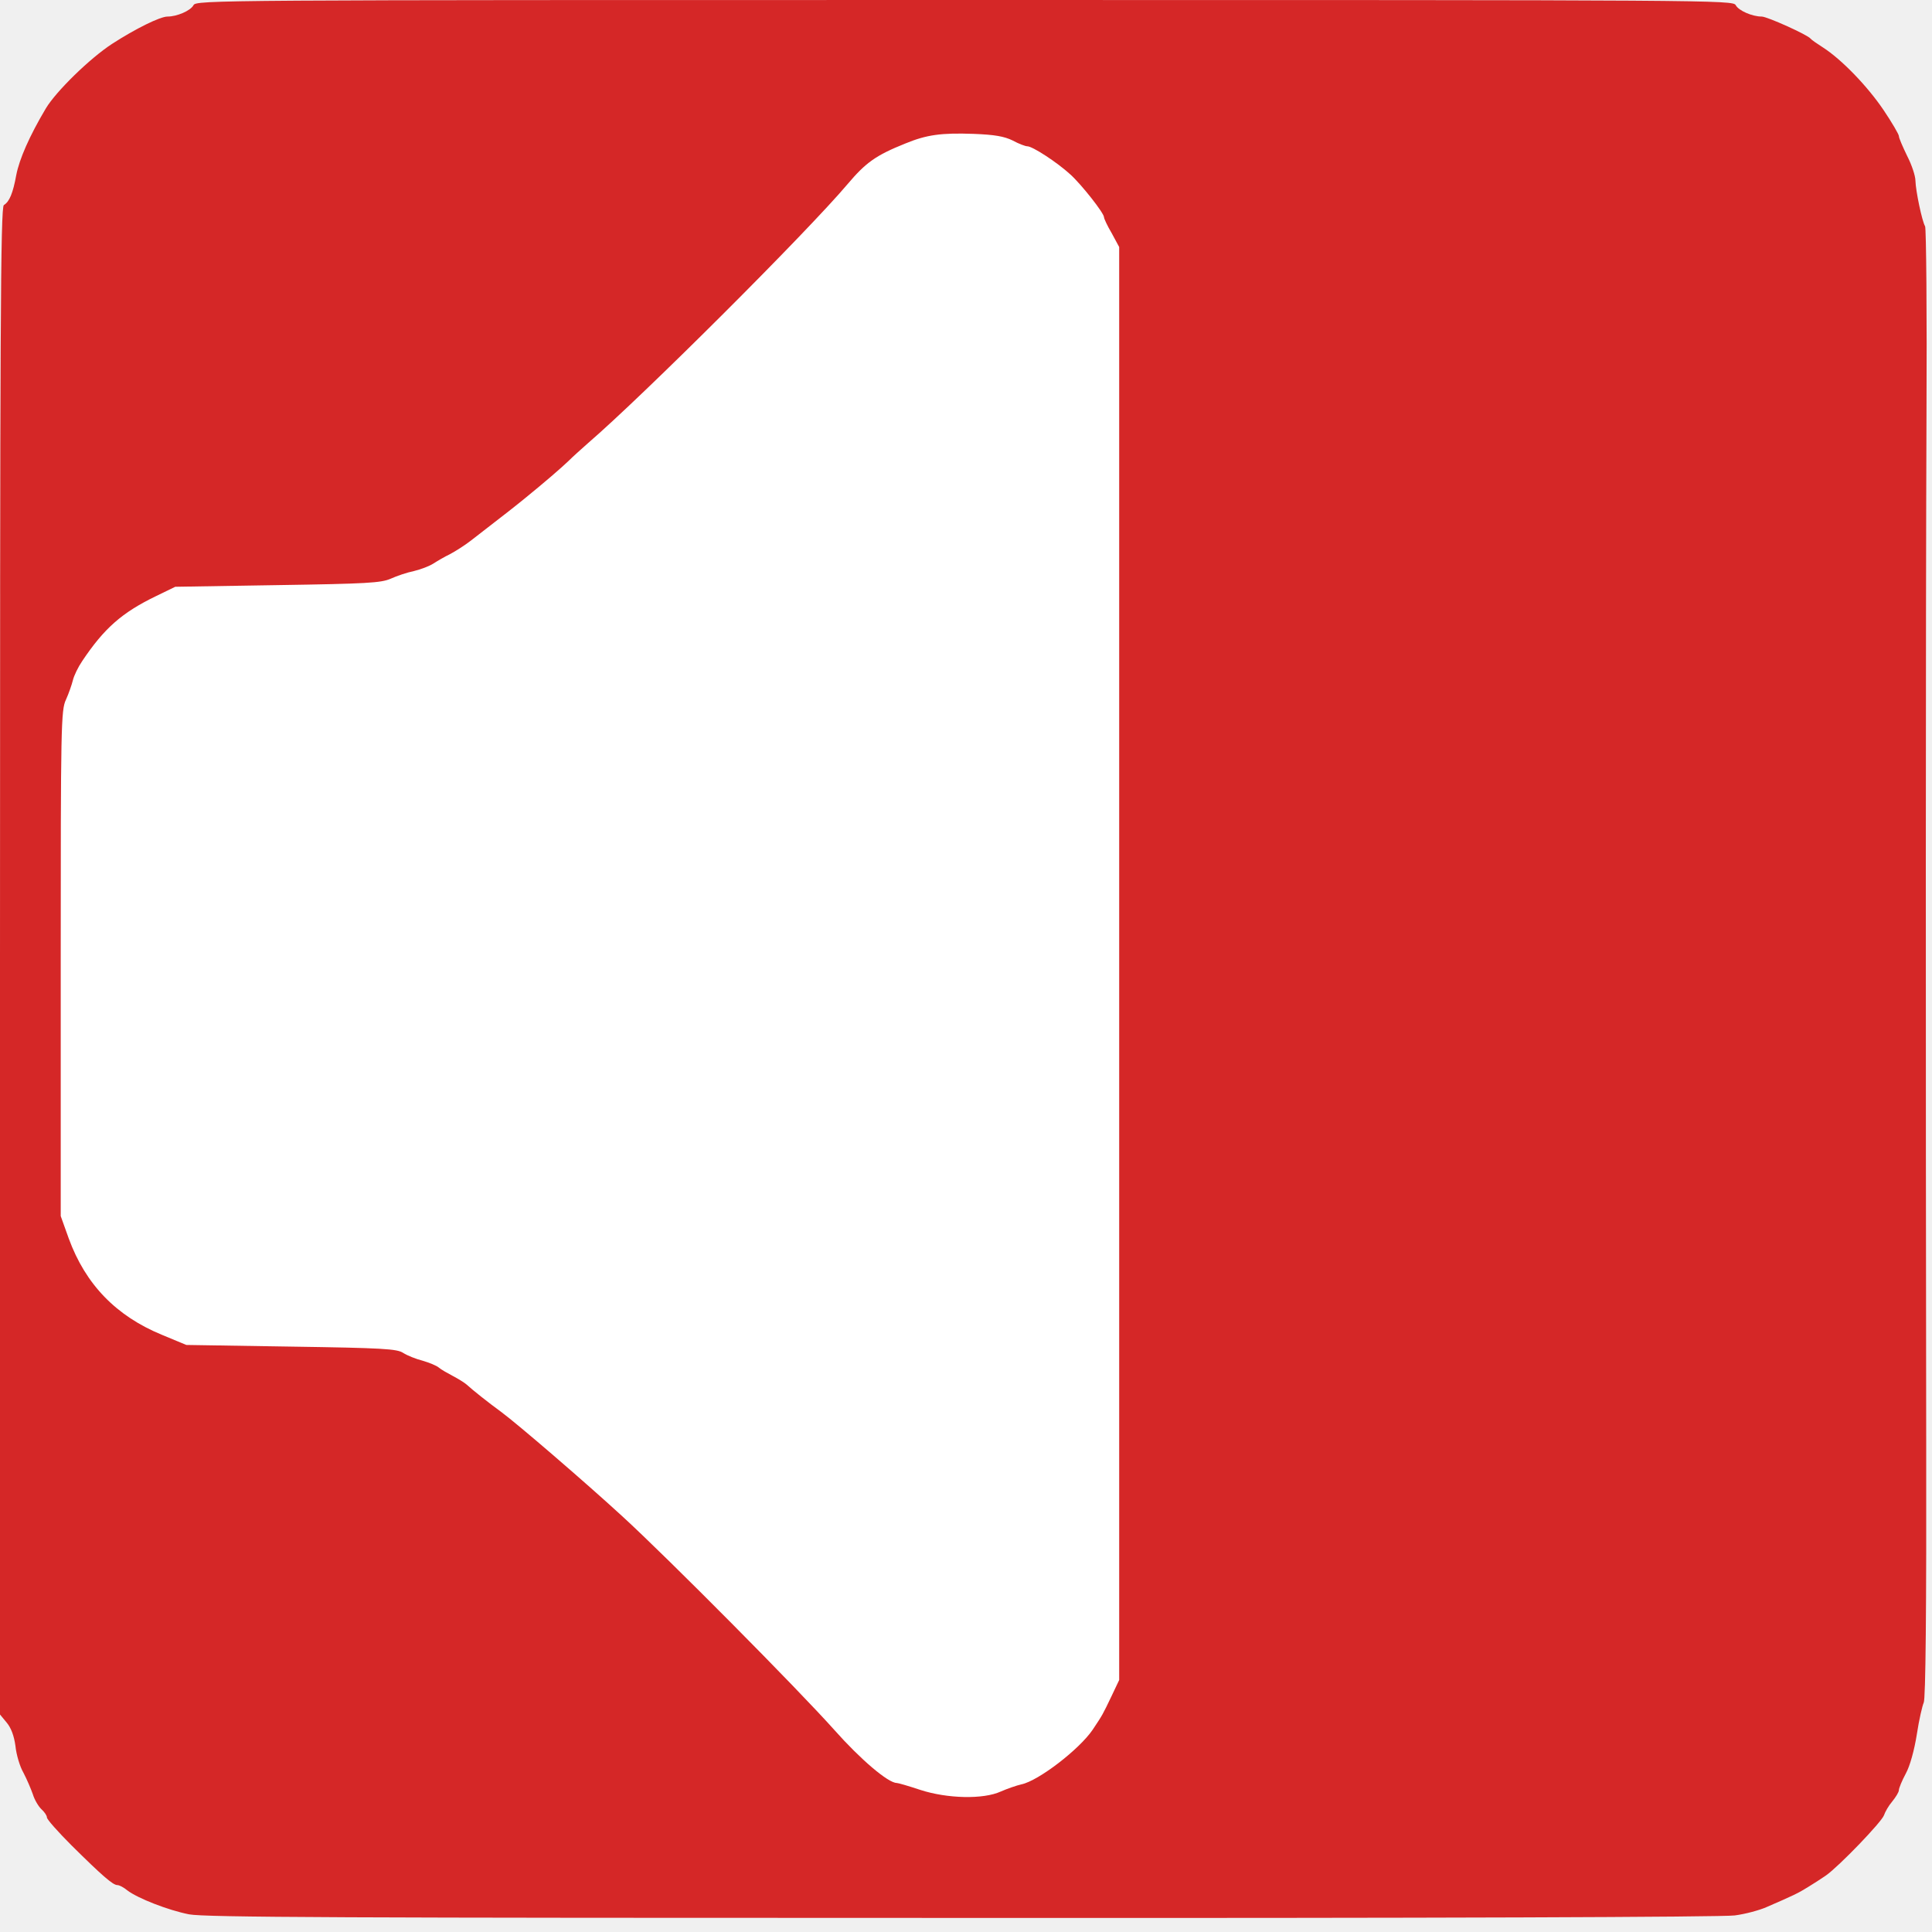
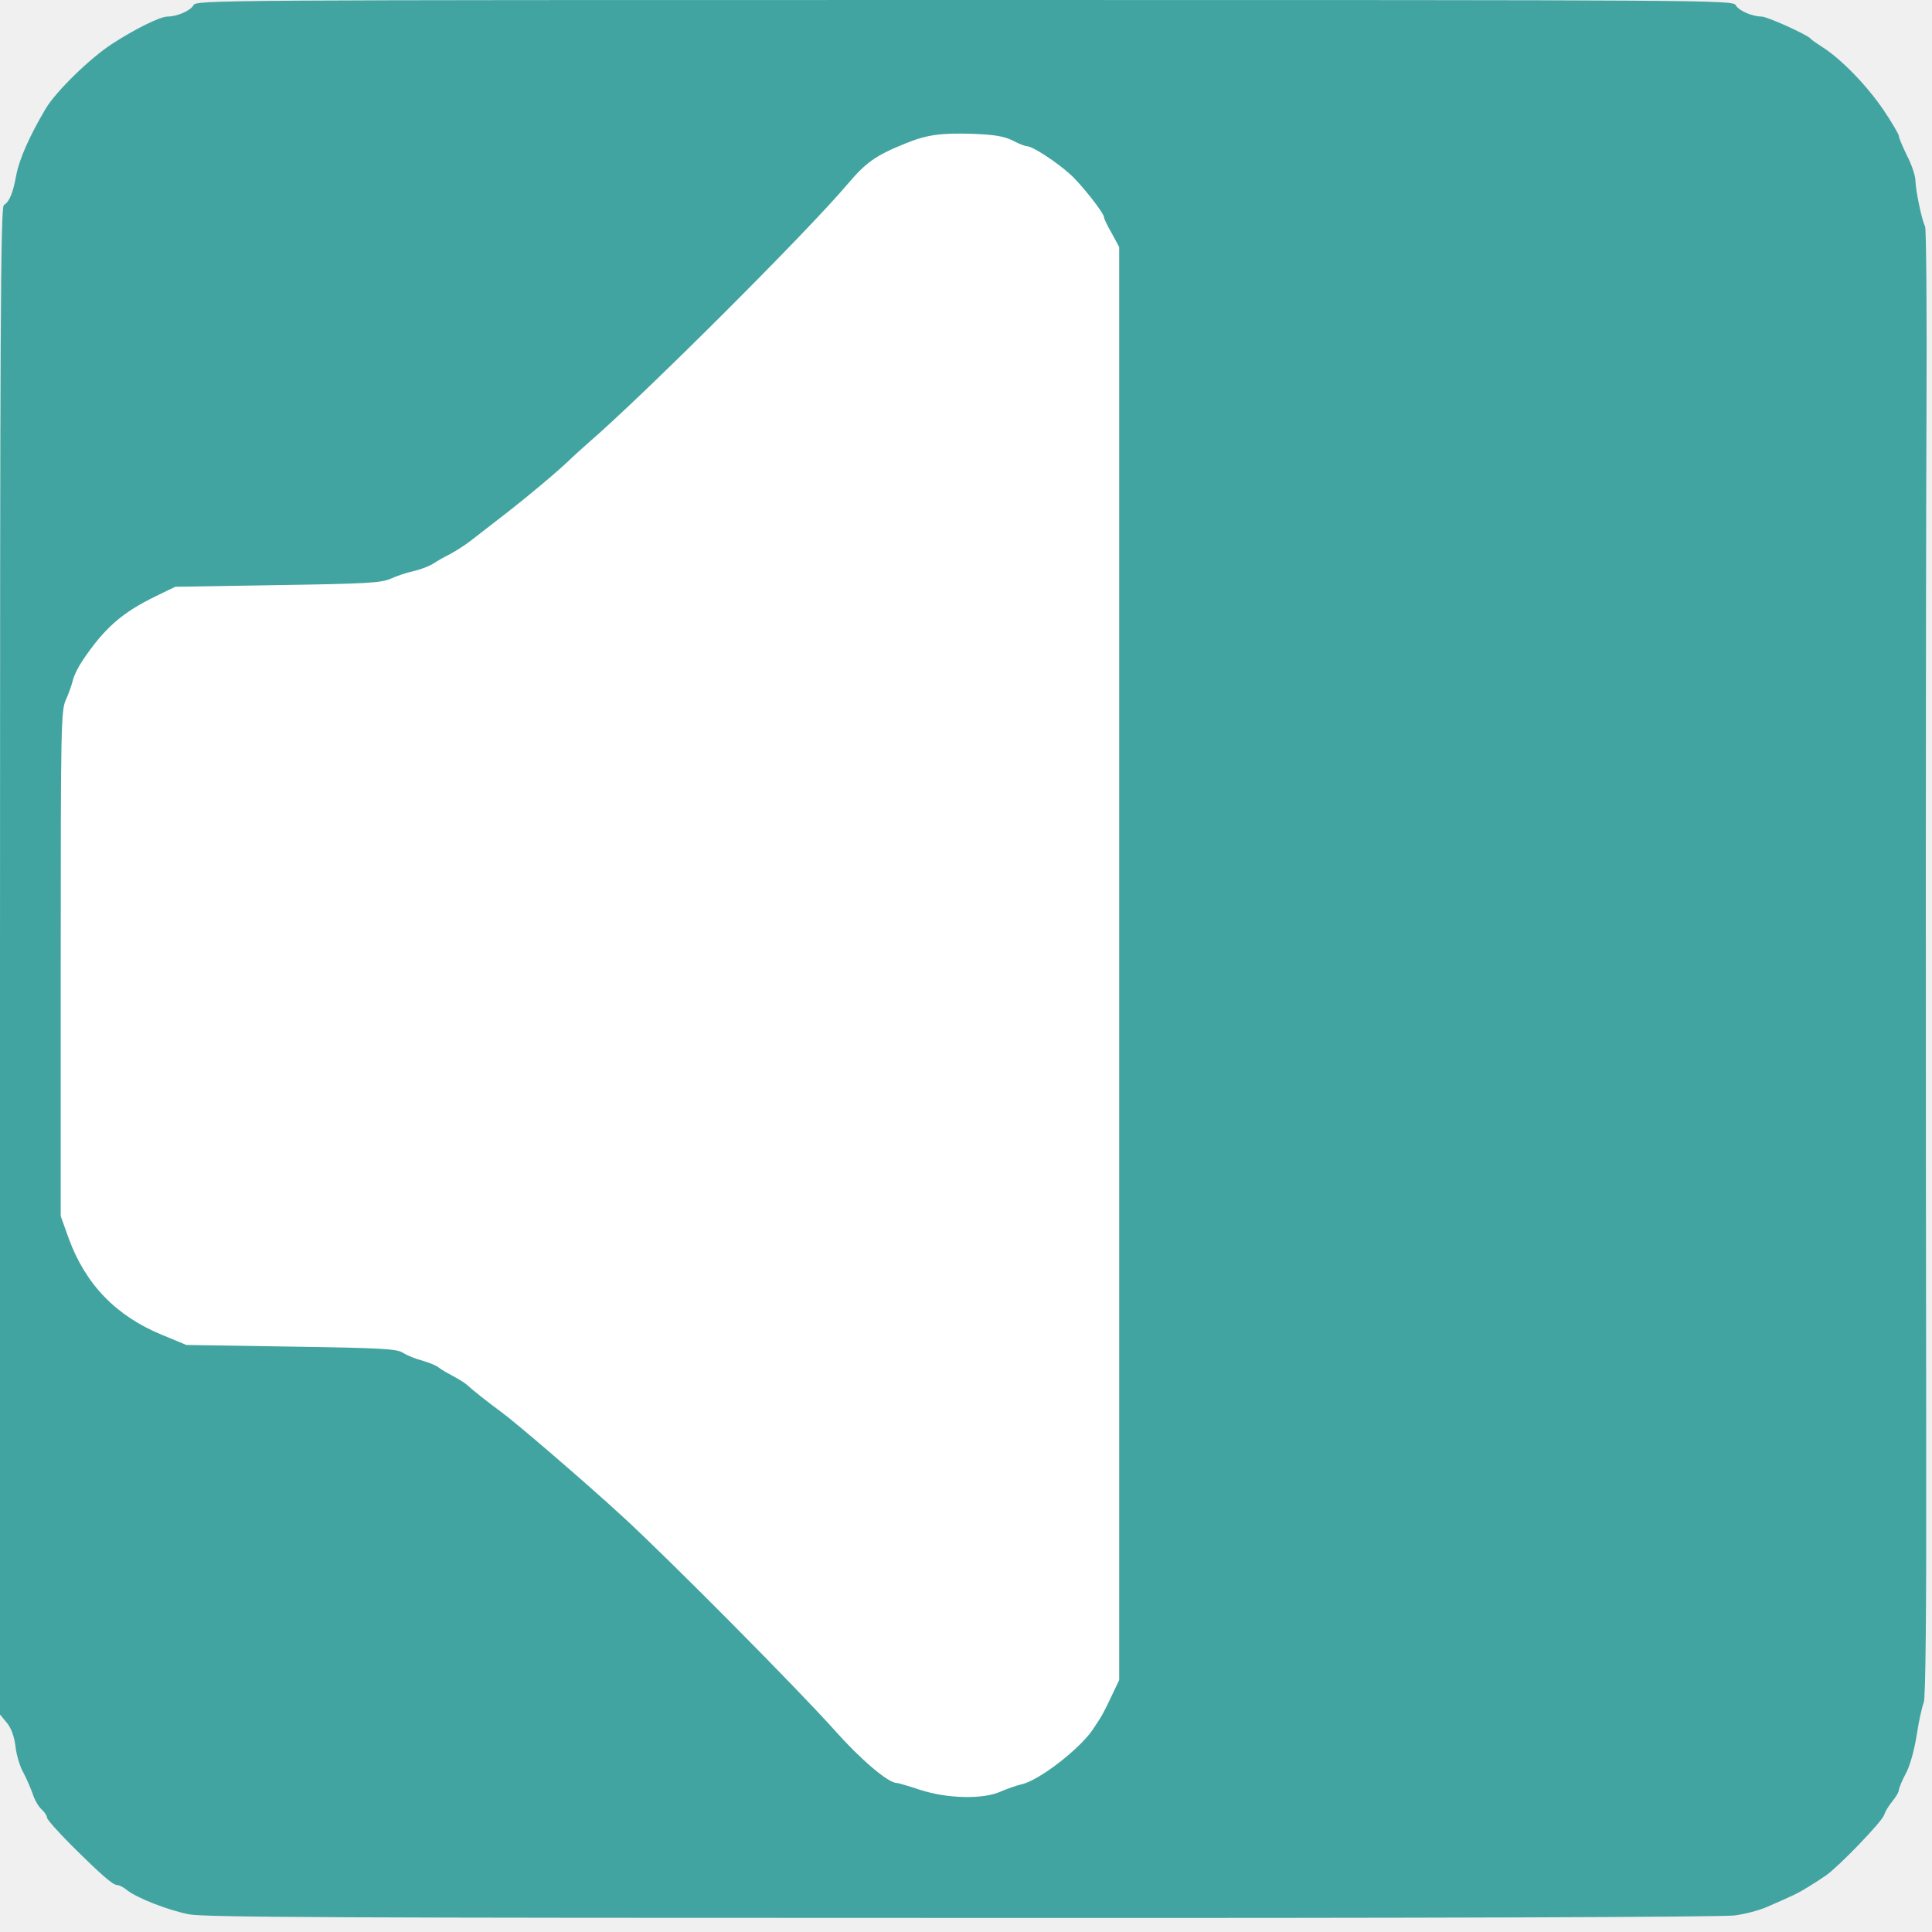
<svg xmlns="http://www.w3.org/2000/svg" id="audio" viewBox="0 0 700 700" width="500" height="500" shape-rendering="geometricPrecision" text-rendering="geometricPrecision" version="1.1">
  <style id="sound">
    @keyframes speaker_wrapper__ts{0%,36.667%,50%,63.333%,to{transform:translate(213.75px,349.749px) scale(1,1)}43.333%,56.667%{transform:translate(213.75px,349.749px) scale(1.05,1.05)}}@keyframes soundwave1_f_o{0%,16.667%,83.333%,to{fill-opacity:0}33.333%,66.667%{fill-opacity:1}}@keyframes soundwave2_f_o{0%,to{fill-opacity:0}16.667%,83.333%{fill-opacity:1}}#speaker_wrapper{animation:speaker_wrapper__ts 3000ms linear infinite normal forwards}#soundwave1{animation:soundwave1_f_o 3000ms linear infinite normal forwards}#soundwave2{animation:soundwave2_f_o 3000ms linear infinite normal forwards}
  </style>
-   <path id="background" d="M70.1 1.9c-1.1 2-6 4.1-9.4 4.1-2.7 0-11.6 4.4-20.1 9.9-8 5.2-20.3 17.2-24 23.4-6 10.1-9.6 18.4-10.7 24.1-1.2 6.6-2.5 9.7-4.5 10.9C.2 75 0 119.6 0 348.2v273l2.4 2.9c1.6 1.9 2.7 4.8 3.2 8.5.3 3.1 1.6 7.5 2.9 9.7 1.2 2.3 2.7 5.8 3.4 7.8.6 2 2.1 4.5 3.1 5.4 1.1 1 2 2.3 2 3 0 .7 4 5.2 8.9 10.1 10.9 10.8 15 14.4 16.6 14.4.7 0 2.3.8 3.6 1.9 3.8 2.9 14.8 7.2 22.4 8.7 5.8 1.1 55.5 1.3 280 1.3 171.5.1 275.6-.3 280-.9 3.9-.5 9-1.9 11.5-3 9.7-4.2 11.6-5.1 15.1-7.3 2-1.2 4.9-3.1 6.5-4.2 4.7-3.3 20.2-19.4 21-21.8.4-1.2 1.7-3.5 3-5 1.3-1.6 2.4-3.4 2.4-4.1 0-.7 1.1-3.4 2.5-6 1.5-2.7 3.1-8.5 4-14.2.8-5.3 2-10.4 2.5-11.5.7-1.2 1-33.9.9-93.6-.2-139.6-.2-297.2.1-372.4.2-37.2-.1-68.2-.5-68.9-1.1-1.8-3.4-12.8-3.5-16.5 0-1.7-1.3-5.7-3-9-1.6-3.3-3-6.5-3-7.2 0-.6-2.5-4.9-5.6-9.5-5.9-8.7-15.2-18.3-21.9-22.6-2.2-1.4-4.2-2.8-4.5-3.2-.9-1.3-15.7-8-17.7-8-3.4 0-8.3-2.1-9.4-4.1C628 0 621.8 0 349.5 0 77.2 0 71 0 70.1 1.9z" stroke-width=".1" stroke="none" fill-rule="evenodd" fill="#D52727" />
+   <path id="background" d="M70.1 1.9c-1.1 2-6 4.1-9.4 4.1-2.7 0-11.6 4.4-20.1 9.9-8 5.2-20.3 17.2-24 23.4-6 10.1-9.6 18.4-10.7 24.1-1.2 6.6-2.5 9.7-4.5 10.9C.2 75 0 119.6 0 348.2v273l2.4 2.9c1.6 1.9 2.7 4.8 3.2 8.5.3 3.1 1.6 7.5 2.9 9.7 1.2 2.3 2.7 5.8 3.4 7.8.6 2 2.1 4.5 3.1 5.4 1.1 1 2 2.3 2 3 0 .7 4 5.2 8.9 10.1 10.9 10.8 15 14.4 16.6 14.4.7 0 2.3.8 3.6 1.9 3.8 2.9 14.8 7.2 22.4 8.7 5.8 1.1 55.5 1.3 280 1.3 171.5.1 275.6-.3 280-.9 3.9-.5 9-1.9 11.5-3 9.7-4.2 11.6-5.1 15.1-7.3 2-1.2 4.9-3.1 6.5-4.2 4.7-3.3 20.2-19.4 21-21.8.4-1.2 1.7-3.5 3-5 1.3-1.6 2.4-3.4 2.4-4.1 0-.7 1.1-3.4 2.5-6 1.5-2.7 3.1-8.5 4-14.2.8-5.3 2-10.4 2.5-11.5.7-1.2 1-33.9.9-93.6-.2-139.6-.2-297.2.1-372.4.2-37.2-.1-68.2-.5-68.9-1.1-1.8-3.4-12.8-3.5-16.5 0-1.7-1.3-5.7-3-9-1.6-3.3-3-6.5-3-7.2 0-.6-2.5-4.9-5.6-9.5-5.9-8.7-15.2-18.3-21.9-22.6-2.2-1.4-4.2-2.8-4.5-3.2-.9-1.3-15.7-8-17.7-8-3.4 0-8.3-2.1-9.4-4.1C628 0 621.8 0 349.5 0 77.2 0 71 0 70.1 1.9z" stroke-width=".1" stroke="none" fill-rule="evenodd" fill="#42A4A1" />
  <g id="speaker_wrapper" transform="translate(213.75 349.749)">
    <path id="speaker" d="M366.9 50.9c2.2 1.2 4.6 2.1 5.3 2.1 1.9 0 10.8 5.8 15.6 10.2 4 3.6 12.2 14 12.2 15.5 0 .5 1.2 3.1 2.8 5.8l2.7 5v519.2l-2.8 5.9c-3.2 6.7-3.2 6.7-6.8 12.1-4.8 7.1-19.6 18.5-25.8 19.8-1.8.4-5.2 1.6-7.5 2.6-6.3 2.9-19.4 2.6-29.2-.6-4.2-1.4-8-2.5-8.5-2.5-3.1 0-13.1-8.5-22.6-19.2-13.3-14.9-60.1-62.1-76.8-77.4-13.4-12.3-37.9-33.4-44-37.9-4.4-3.2-10.2-7.8-12.5-9.9-.8-.7-3.1-2.1-5-3.1s-4.2-2.3-5-3c-.8-.7-3.5-1.8-5.9-2.5-2.4-.6-5.6-1.9-7-2.8-2.2-1.5-7.4-1.8-40.6-2.3l-38-.6-8.9-3.7c-16.5-6.8-27.6-18.2-33.7-34.9l-2.9-8.1v-91.5c0-86.3.1-91.8 1.9-95.6 1-2.2 2.1-5.4 2.5-7 .4-1.7 1.9-4.8 3.4-7 7.9-11.8 14.3-17.5 26.7-23.5l7-3.4 37-.6c32.5-.5 37.5-.8 41-2.3 2.2-1 6-2.3 8.5-2.8 2.5-.6 5.6-1.8 7-2.7 1.4-.9 4.1-2.5 6-3.4 1.9-1 5.4-3.2 7.7-5 13.6-10.5 16.1-12.5 19.3-15.1 7.4-6 13.5-11.3 16-13.7 1.4-1.4 4.5-4.2 7-6.4 20.2-17.4 79.4-76.5 94.1-93.9 6.6-7.8 10.2-10.4 20.9-14.7 7.8-3.2 13-3.9 24.7-3.5 7.7.3 11.1.9 14.2 2.4z" transform="translate(-213.75 -349.749)" stroke-width=".1" stroke="none" fill="#FFF" />
  </g>
  <path id="soundwave1" d="M572.2 120.1c15.5 13 38.6 37.9 48 51.9 1 1.4 3.1 4.3 4.7 6.5 1.7 2.2 4 5.6 5.1 7.5 1.2 1.9 3.6 6 5.5 9 1.8 3 4.2 7.4 5.3 9.6 1.1 2.3 2.4 4.4 3 4.8.6.3 1.6 2.3 2.3 4.4.6 2 2 4.7 3 6 1 1.3 2.1 3.7 2.4 5.4.4 1.7 1.8 5.1 3.1 7.6s2.4 5.2 2.4 6.1c0 .9 1.1 3.7 2.5 6.3 1.3 2.5 2.7 6.6 3.1 9 .4 2.3 1.5 5.9 2.5 7.9.9 1.9 2.3 6.4 2.9 10 .6 3.5 2 8.9 3 11.9s2.1 8.9 2.5 13c.3 4.1 1.5 12.1 2.6 17.8 2.5 13.5 2.8 54.6.4 66.9-.8 4.3-2.2 13.1-3 19.5-.8 6.4-2.1 13.4-3 15.4-.8 2-2 6.6-2.5 10.1-.6 3.6-1.9 8.2-2.9 10.2s-2.1 5.6-2.5 7.9c-.4 2.4-1.8 6.5-3.1 9-1.4 2.6-2.5 5.4-2.5 6.2 0 .8-1.4 4.2-3 7.5s-3 6.7-3 7.6c0 .8-1.1 3-2.5 4.9-1.4 1.9-2.5 4-2.5 4.8 0 .8-.9 2.6-2 4.2-1.1 1.5-3.8 6.3-6.1 10.6-2.3 4.4-4.9 8.8-5.8 9.9-1 1.1-2.2 3.1-2.9 4.5-.6 1.4-2.2 3.8-3.4 5.4-1.3 1.6-5.2 6.8-8.7 11.5-3.4 4.7-8.2 10.8-10.5 13.5-7.1 8.5-33.6 34.4-38.4 37.6-5.2 3.5-9.1 3.6-10.7.5-.5-1.2-2.8-4.7-5-7.9s-4.9-7.2-6-9c-1.1-1.8-3-4.5-4.2-6-1.3-1.6-2.3-3.3-2.3-3.9 0-.6-1.1-2.2-2.4-3.6-3.4-3.7-7.6-12.2-6.8-13.7.4-.7 3.3-3.6 6.6-6.4 7.9-6.9 17.1-16.5 27-28 8-9.5 9-10.8 12.4-16.3.9-1.6 2.9-4.5 4.5-6.4 1.5-2 2.7-4.1 2.7-4.7 0-.6 1.4-2.9 3-5 1.7-2.2 3-4.5 3-5.1 0-.7.8-2.3 1.8-3.6 1.1-1.3 2.4-3.9 3-5.7.6-1.8 2-4.5 3.1-6s2.2-4.4 2.6-6.5c.4-2 1.5-4.7 2.5-6 1-1.3 2.2-4.1 2.6-6.2.4-2.2 1.7-6.2 3-9 1.2-2.7 2.5-7.5 2.9-10.5.4-2.9 1.6-7.4 2.6-9.8 1.2-2.6 2.3-8.9 2.9-15.8.6-6.3 1.4-14.4 2-18.2 1.2-8.6 1.3-31.9 0-39.7-.5-3.3-1.4-11.2-2-17.6-.6-7.2-1.7-13.3-2.9-16-1.1-2.4-2.3-7.1-2.6-10.4-.4-3.3-1.8-8-3.1-10.5s-2.4-5.6-2.4-7c0-1.4-1.4-5.2-3-8.5-1.7-3.3-3-6.5-3-7.3 0-.7-1.1-3-2.5-5s-2.5-4.4-2.5-5.2c0-.9-1.1-3.1-2.5-5s-2.5-3.8-2.5-4.3c0-1.2-6.8-12.4-9.7-16-1.3-1.6-2.3-3.3-2.3-3.9 0-.6-1.2-2.5-2.7-4.3-1.6-1.8-3.6-4.3-4.6-5.6-8.6-11.7-21.8-25.8-33.4-35.8-8.3-7.1-8.3-9.4.3-20.6 3-4 6.4-9.1 8.4-12.8 1.1-2 2.4-3.7 2.9-3.7.4 0 1.3-1.2 2-2.8.7-1.5 2.8-5.1 4.7-8 4.8-7.2 7-7.1 16.6.9z" fill="#FFF" fill-opacity="0" stroke="none" stroke-width=".1" />
  <path id="soundwave2" d="M504.3 205.6c4.8 2.5 27.7 26.7 27.7 29.3 0 .5.9 2 2 3.3 7.1 8 25 42.4 25 47.9 0 1.2 1.1 4.5 2.4 7.3 1.3 2.8 2.7 7.8 3.1 11.1.3 3.3 1.6 9.1 2.8 13 2 6.4 2.2 9.1 2.2 32 0 22.8-.2 25.6-2.2 32-1.2 3.8-2.5 9.7-2.9 13-.3 3.3-1.5 7.7-2.6 9.8-1 2-2.3 6-2.8 8.8-.5 2.8-1.8 6.3-2.9 7.7-1 1.5-2.2 4.1-2.5 5.9-.4 1.8-1.5 4.2-2.5 5.5-1 1.3-2.4 4-3 6-.7 2.1-1.7 4.1-2.3 4.4-.6.4-1.9 2.5-3 4.8-1 2.2-3.4 6.1-5.3 8.6s-4.3 5.6-5.2 7c-7.8 11.1-22.6 27.5-27 29.9-3.8 2-7.1 1.4-8.7-1.7-.8-1.6-2.2-3.5-3.2-4.3-.9-.8-2.3-2.8-3.1-4.4-.7-1.7-2.9-5-4.8-7.5s-4.3-6.1-5.4-8.1c-1.1-1.9-2.7-4.1-3.5-4.8-.9-.8-1.6-2-1.6-2.7 0-.8-1.3-2.8-3-4.6-4.5-4.6-4-6.8 3.3-15 2.6-2.9 5.8-6.4 7-7.8 1.2-1.4 3.5-4.5 5.1-7 1.6-2.5 4.2-6.4 5.7-8.8 1.6-2.3 2.9-4.9 2.9-5.6 0-.7 1.1-2.9 2.4-4.9 1.3-1.9 2.7-5 3.1-6.8.4-1.9 1.6-5 2.6-7s2.8-9.2 4-16c1.1-6.8 2.6-14.9 3.1-17.9 1-5.9.4-18.4-1.2-24-.6-1.9-1.7-7.9-2.5-13.2-.8-5.4-2.3-11.5-3.3-13.5-1.1-2.1-2.2-5.4-2.6-7.4-.4-2.1-1.3-4.2-2.1-4.9-.8-.6-1.9-2.8-2.6-4.8-.7-2-2.3-5.1-3.6-6.8-1.2-1.7-2.3-3.5-2.3-4.1 0-1.2-11.9-16.4-17-21.8-5.2-5.3-5.9-8.6-2.9-12.4 1.3-1.5 3.2-4.1 4.1-5.7 1.9-3.1 5.8-9 14.5-21.9 6.9-10.1 9.5-13.5 10.4-13.5.6 0 2.4.7 4.2 1.6z" fill="#FFF" fill-opacity="0" stroke="none" stroke-width=".1" />
</svg>
